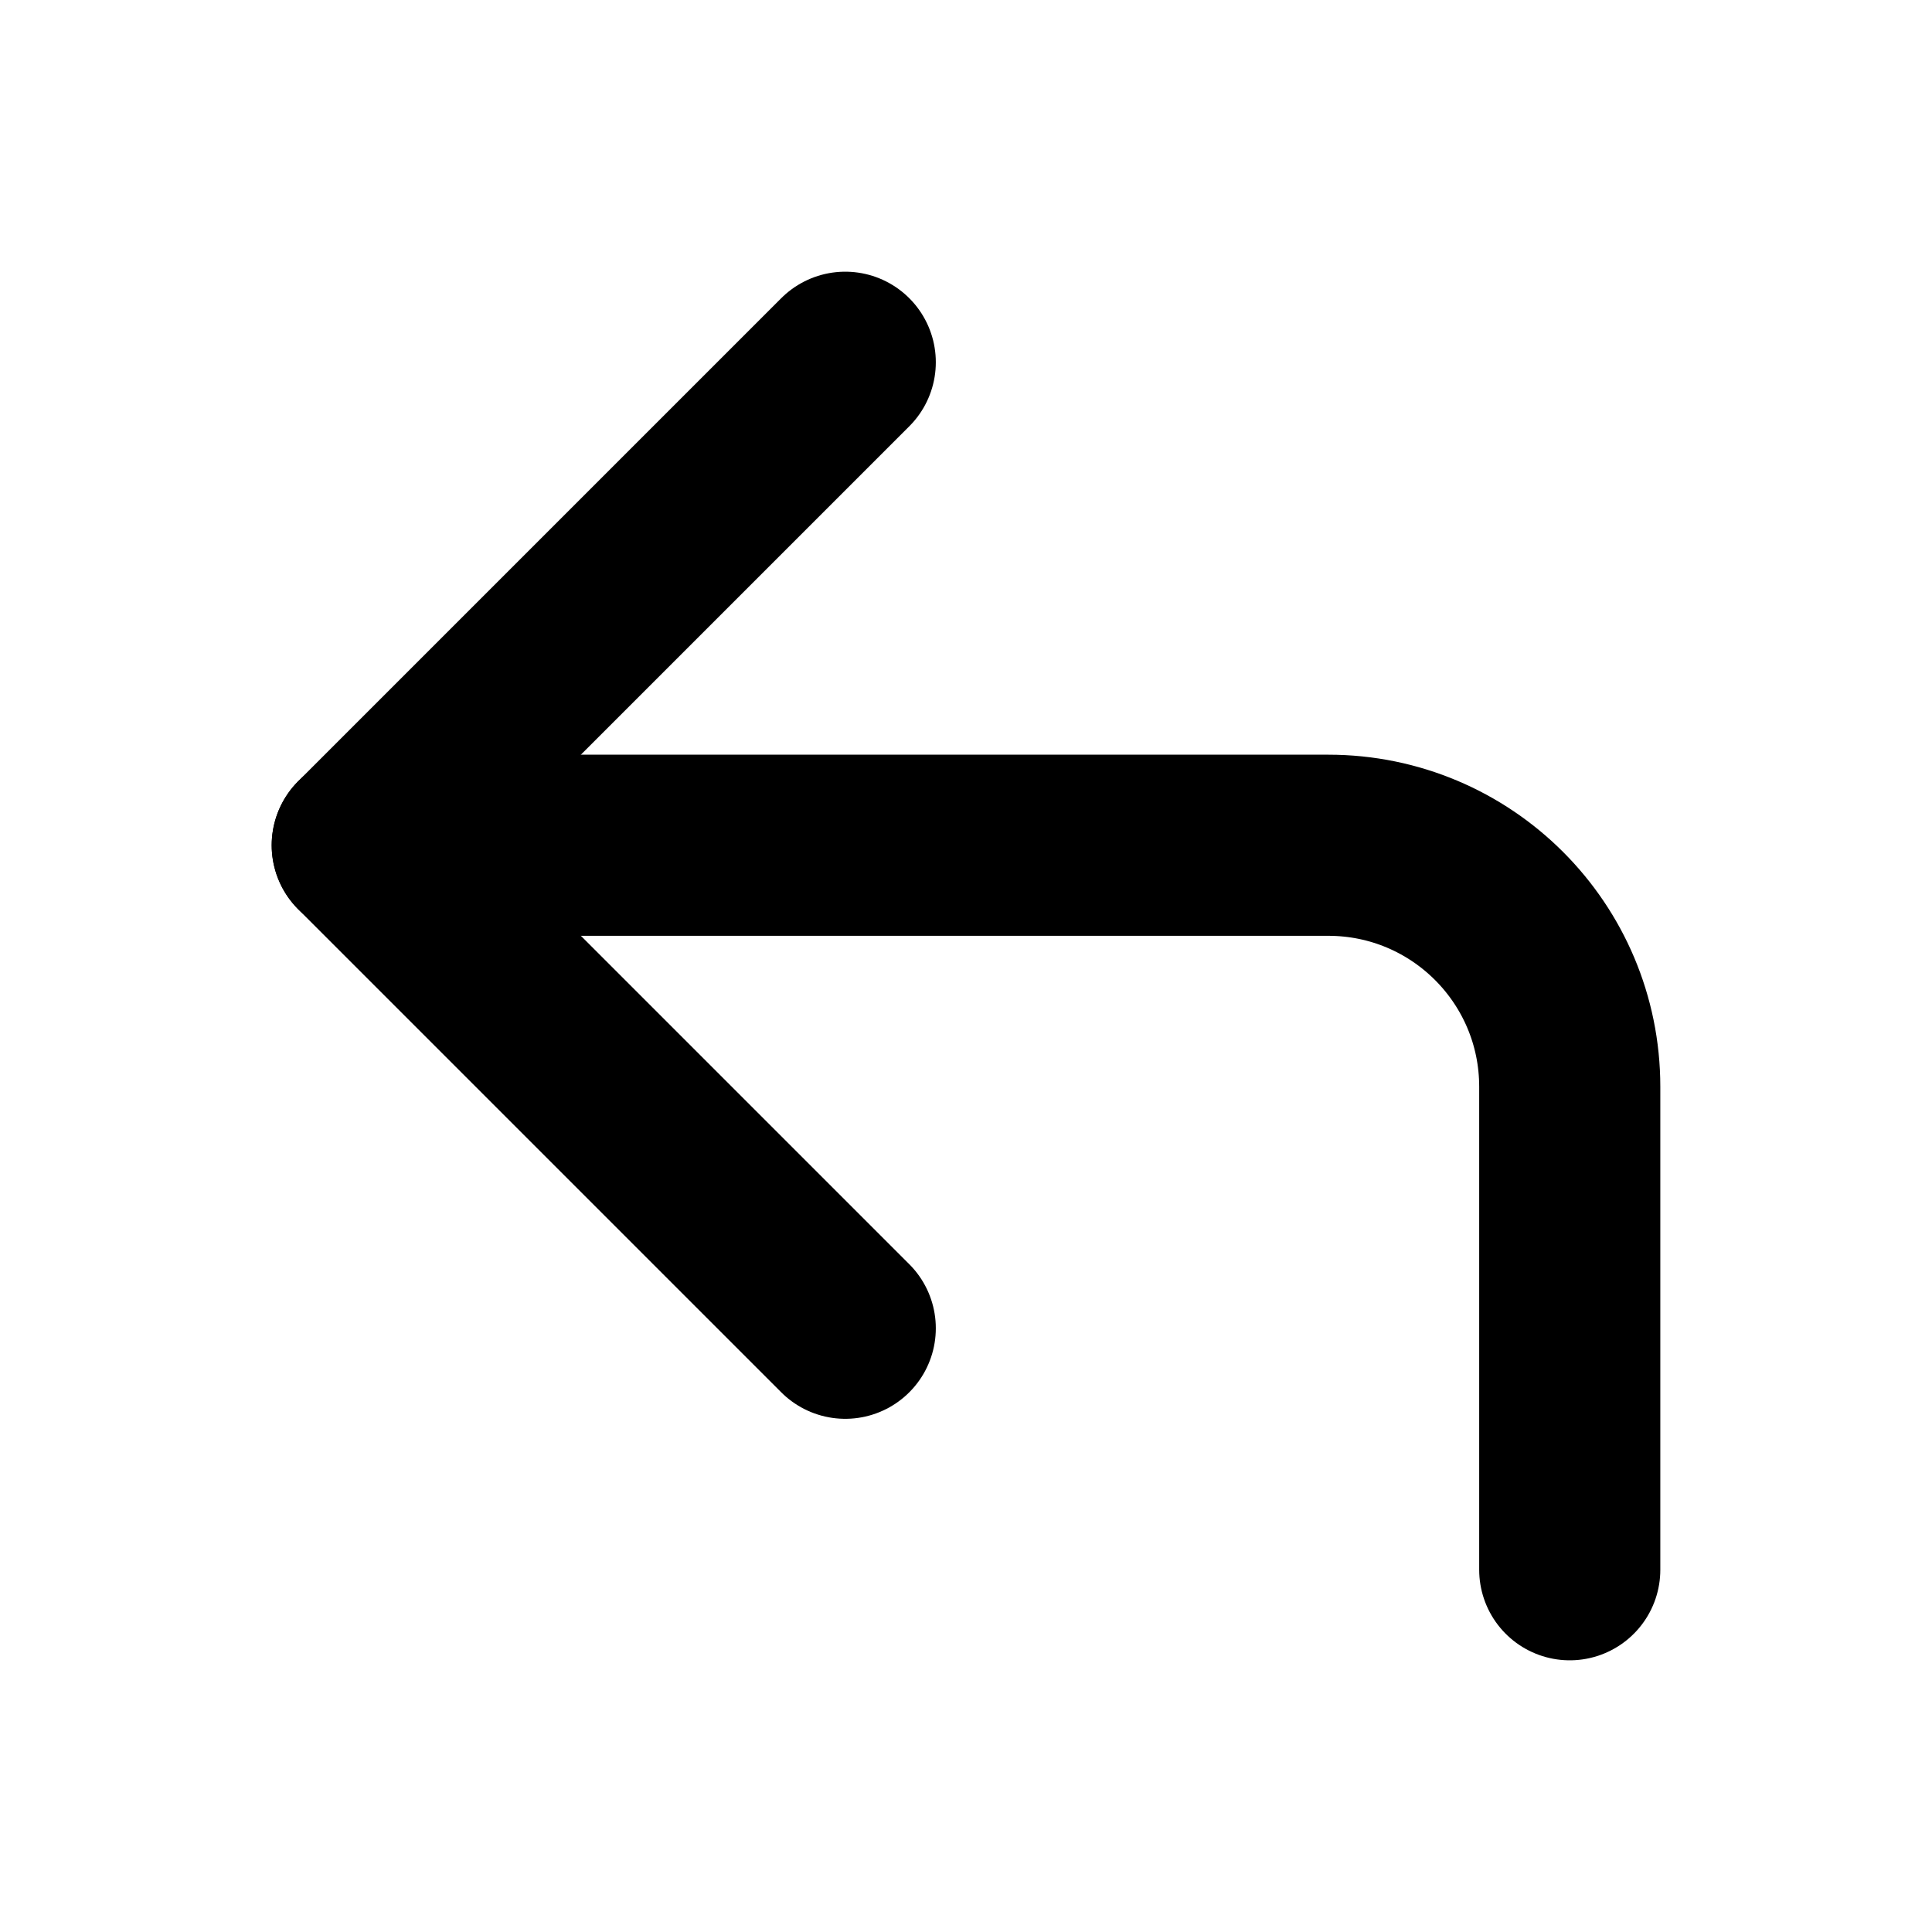
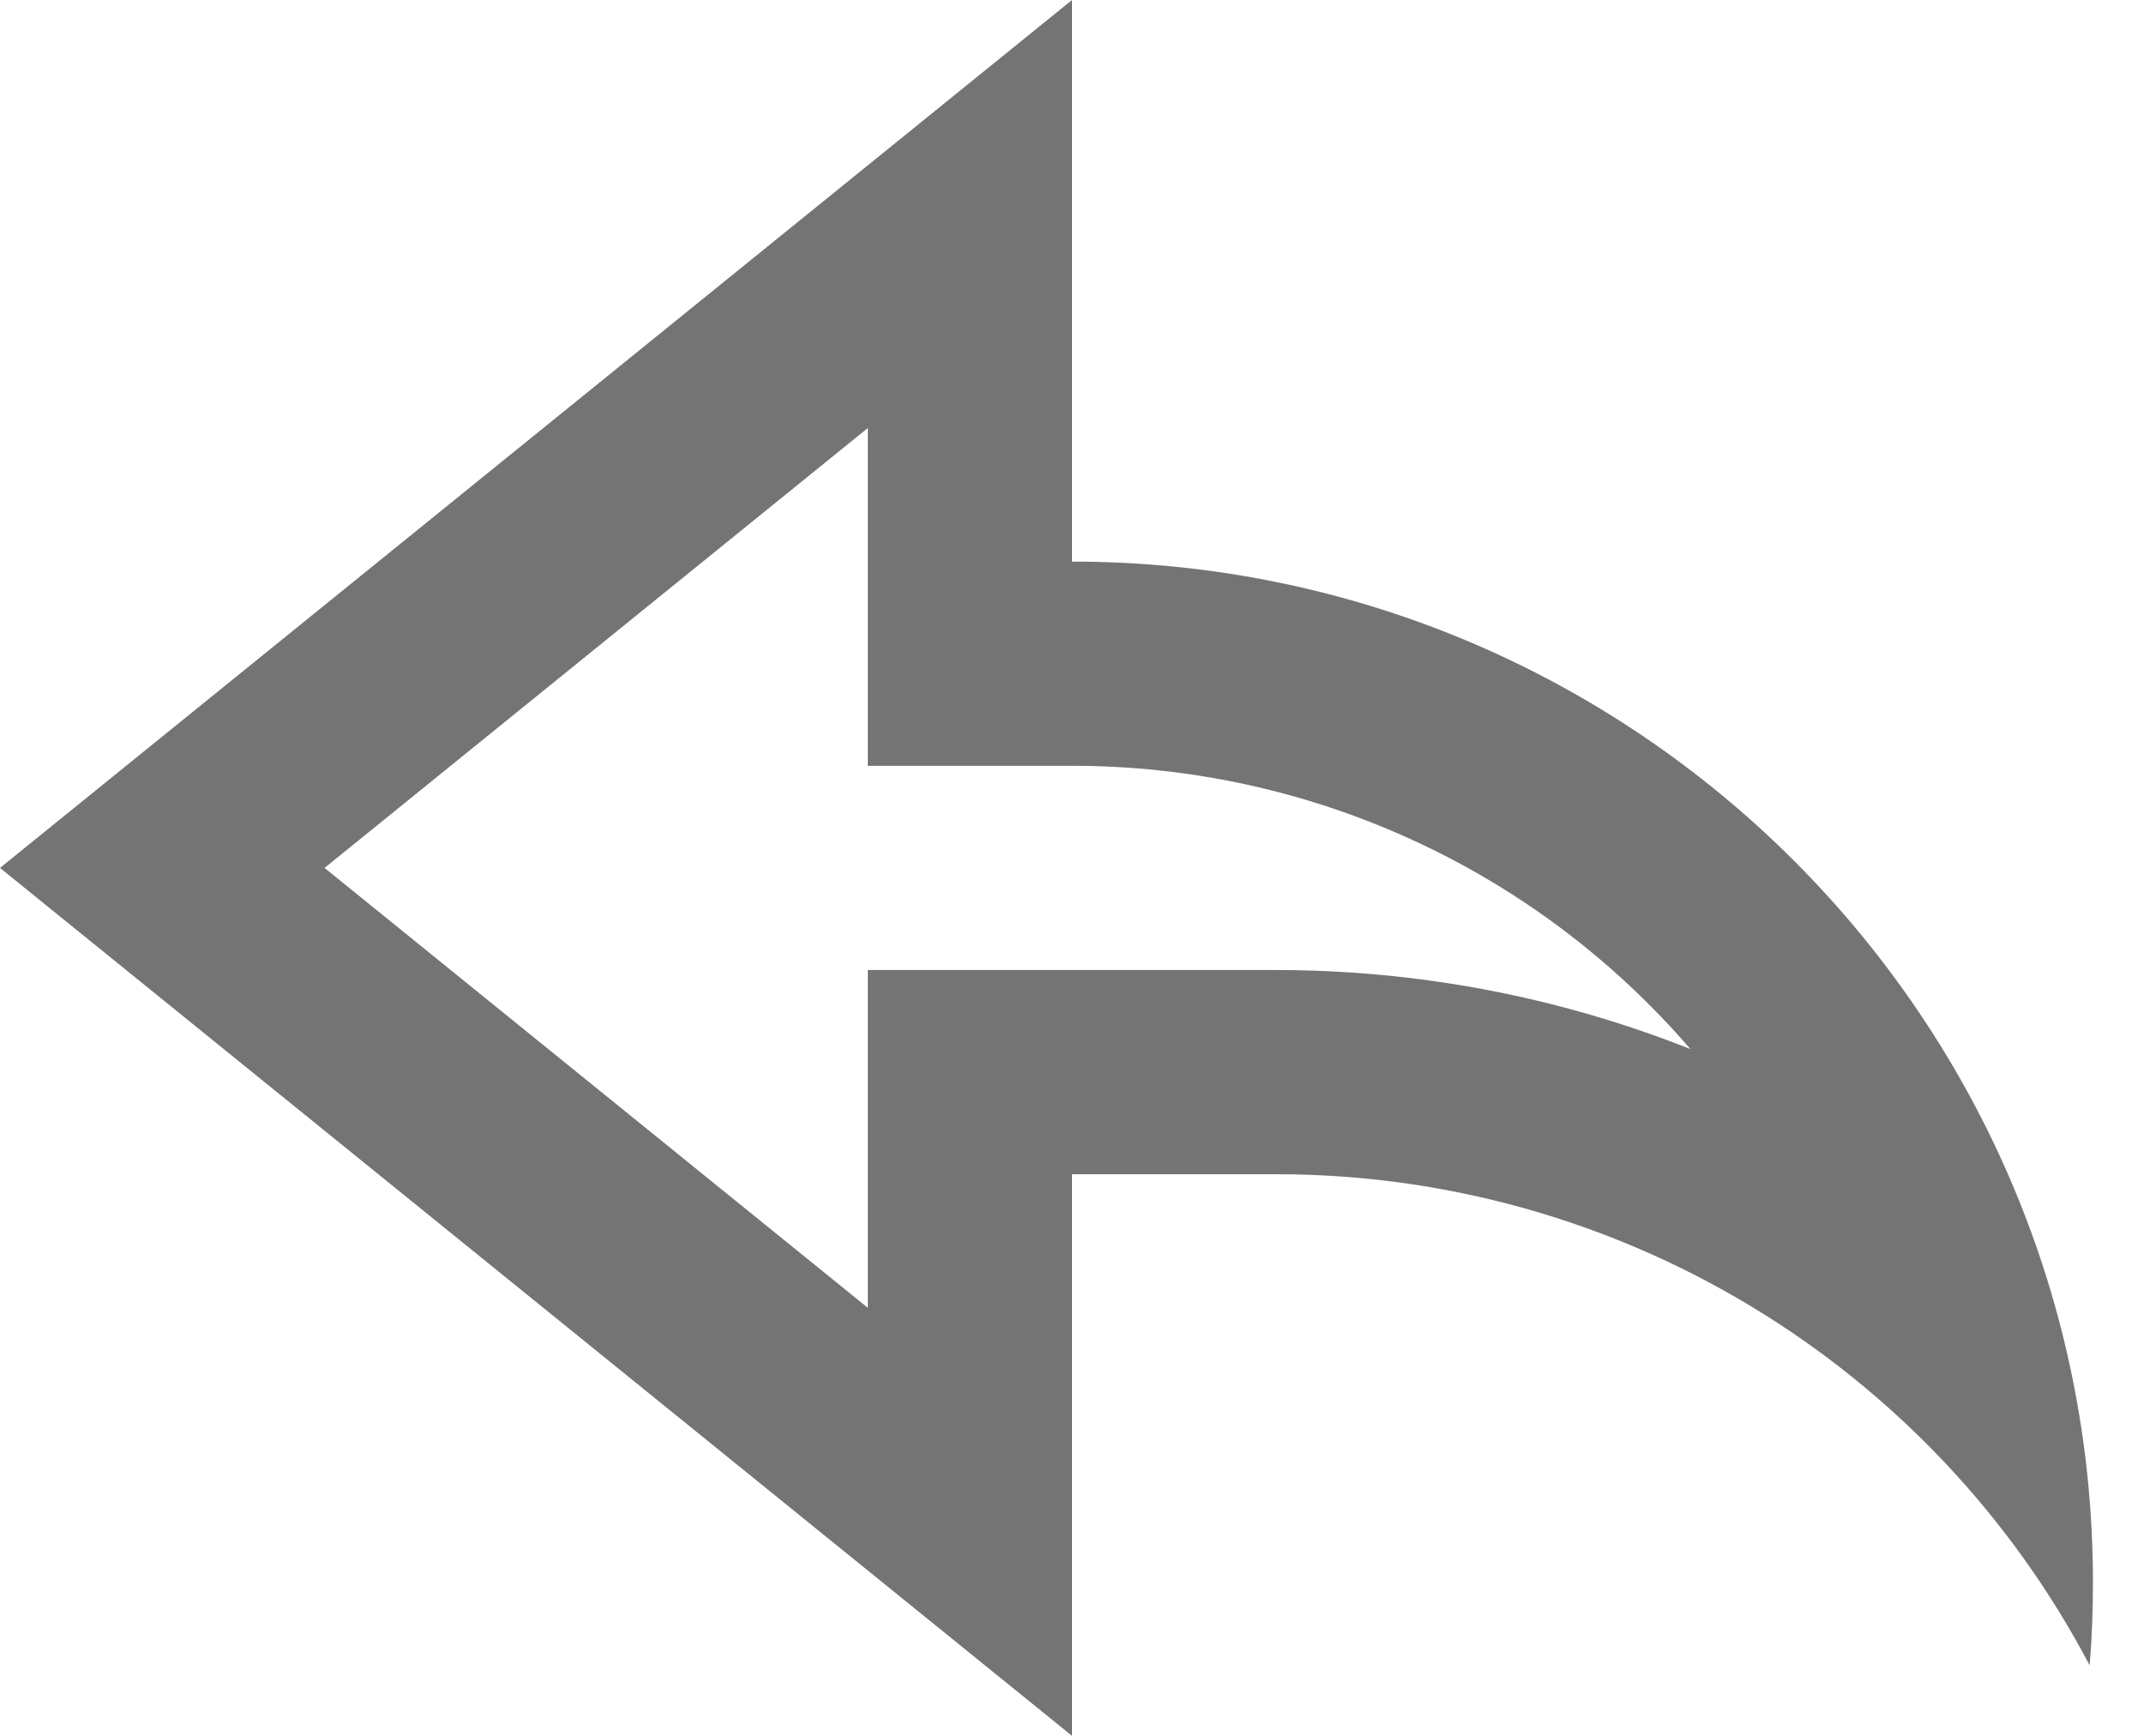
- <svg xmlns="http://www.w3.org/2000/svg" width="16" height="16" viewBox="0 0 16 16" fill="none">
-   <path d="M7 3L3 7L7 11" stroke="currentColor" stroke-width="1.5" stroke-linecap="round" stroke-linejoin="round" />
-   <path d="M3 7H11C12.105 7 13 7.895 13 9V13" stroke="currentColor" stroke-width="1.5" stroke-linecap="round" stroke-linejoin="round" />
+ <svg xmlns="http://www.w3.org/2000/svg" width="21" height="17" viewBox="0 0 21 17" fill="none">
+   <path d="M10.5 11.5H12.5C14.14 11.499 15.75 11.947 17.154 12.795C18.558 13.643 19.704 14.858 20.468 16.31C20.49 16.041 20.5 15.77 20.5 15.5C20.5 9.977 16.023 5.5 10.5 5.5V0L-5.72205e-06 8.5L10.5 17V11.5ZM12.5 9.5H8.5V12.808L3.179 8.5L8.5 4.192V7.5H10.5C11.65 7.499 12.786 7.746 13.832 8.225C14.877 8.703 15.807 9.403 16.557 10.274C15.266 9.762 13.889 9.5 12.5 9.5Z" fill="#747474" />
</svg>
